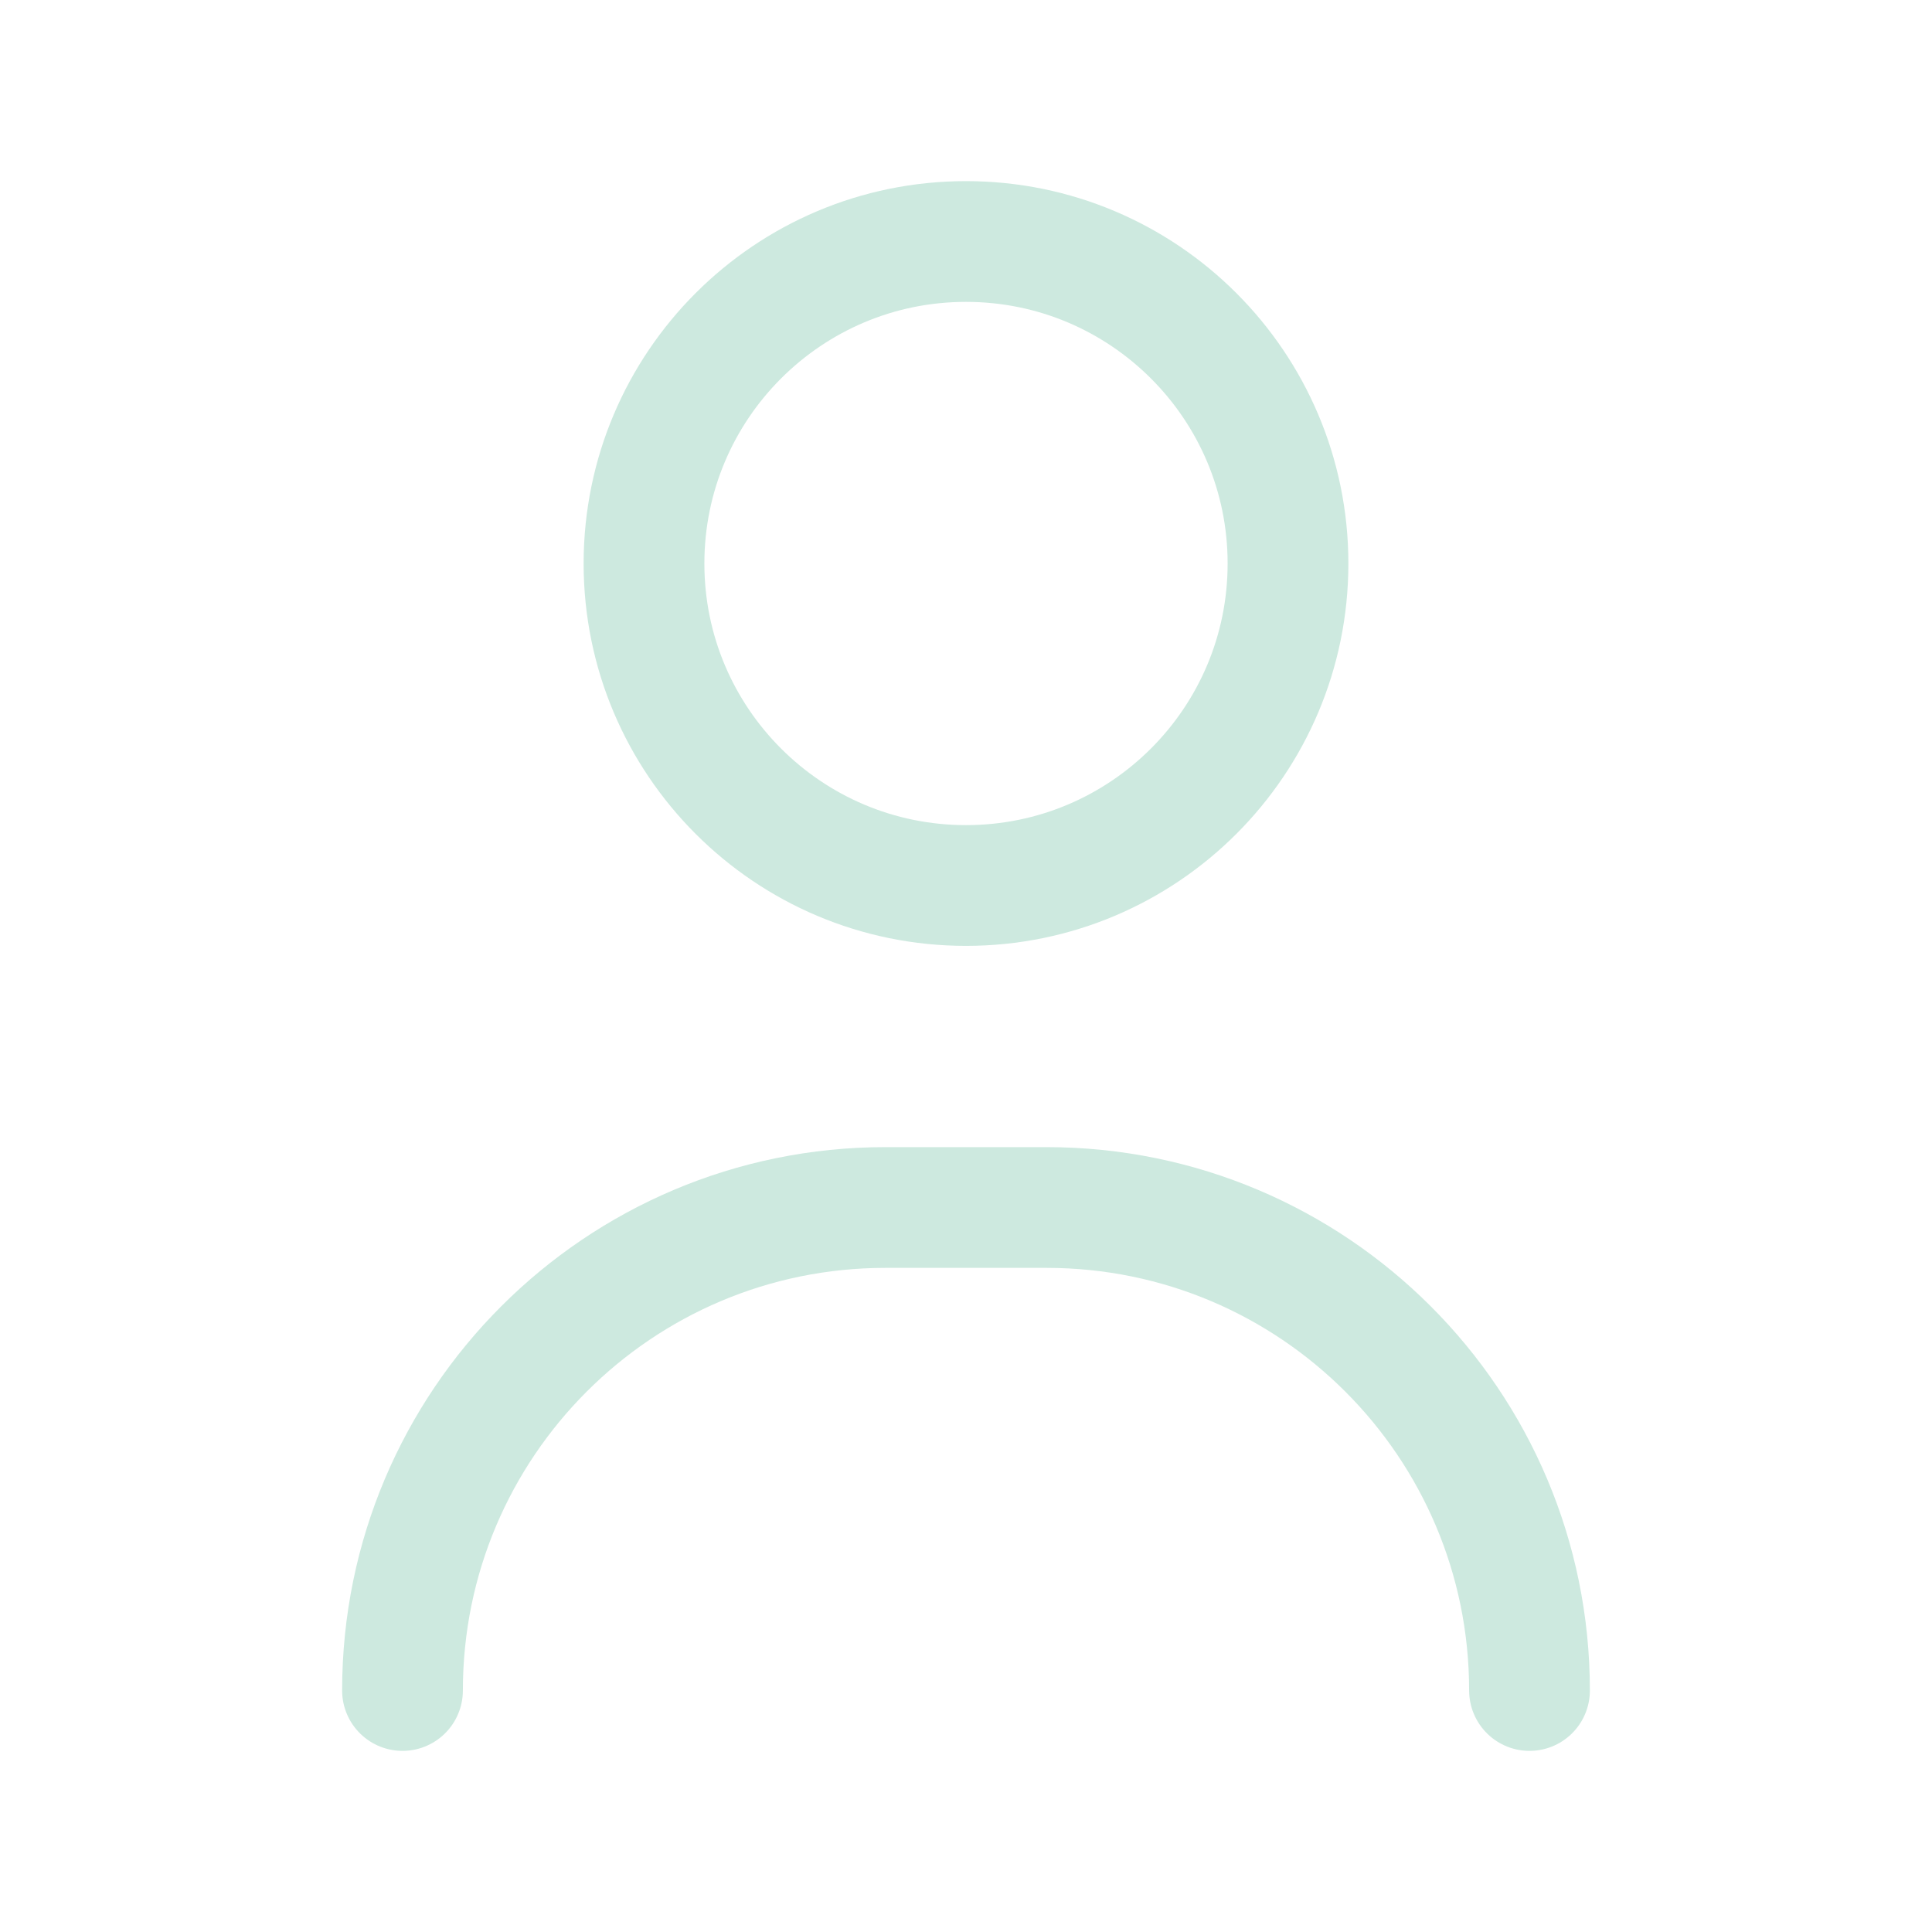
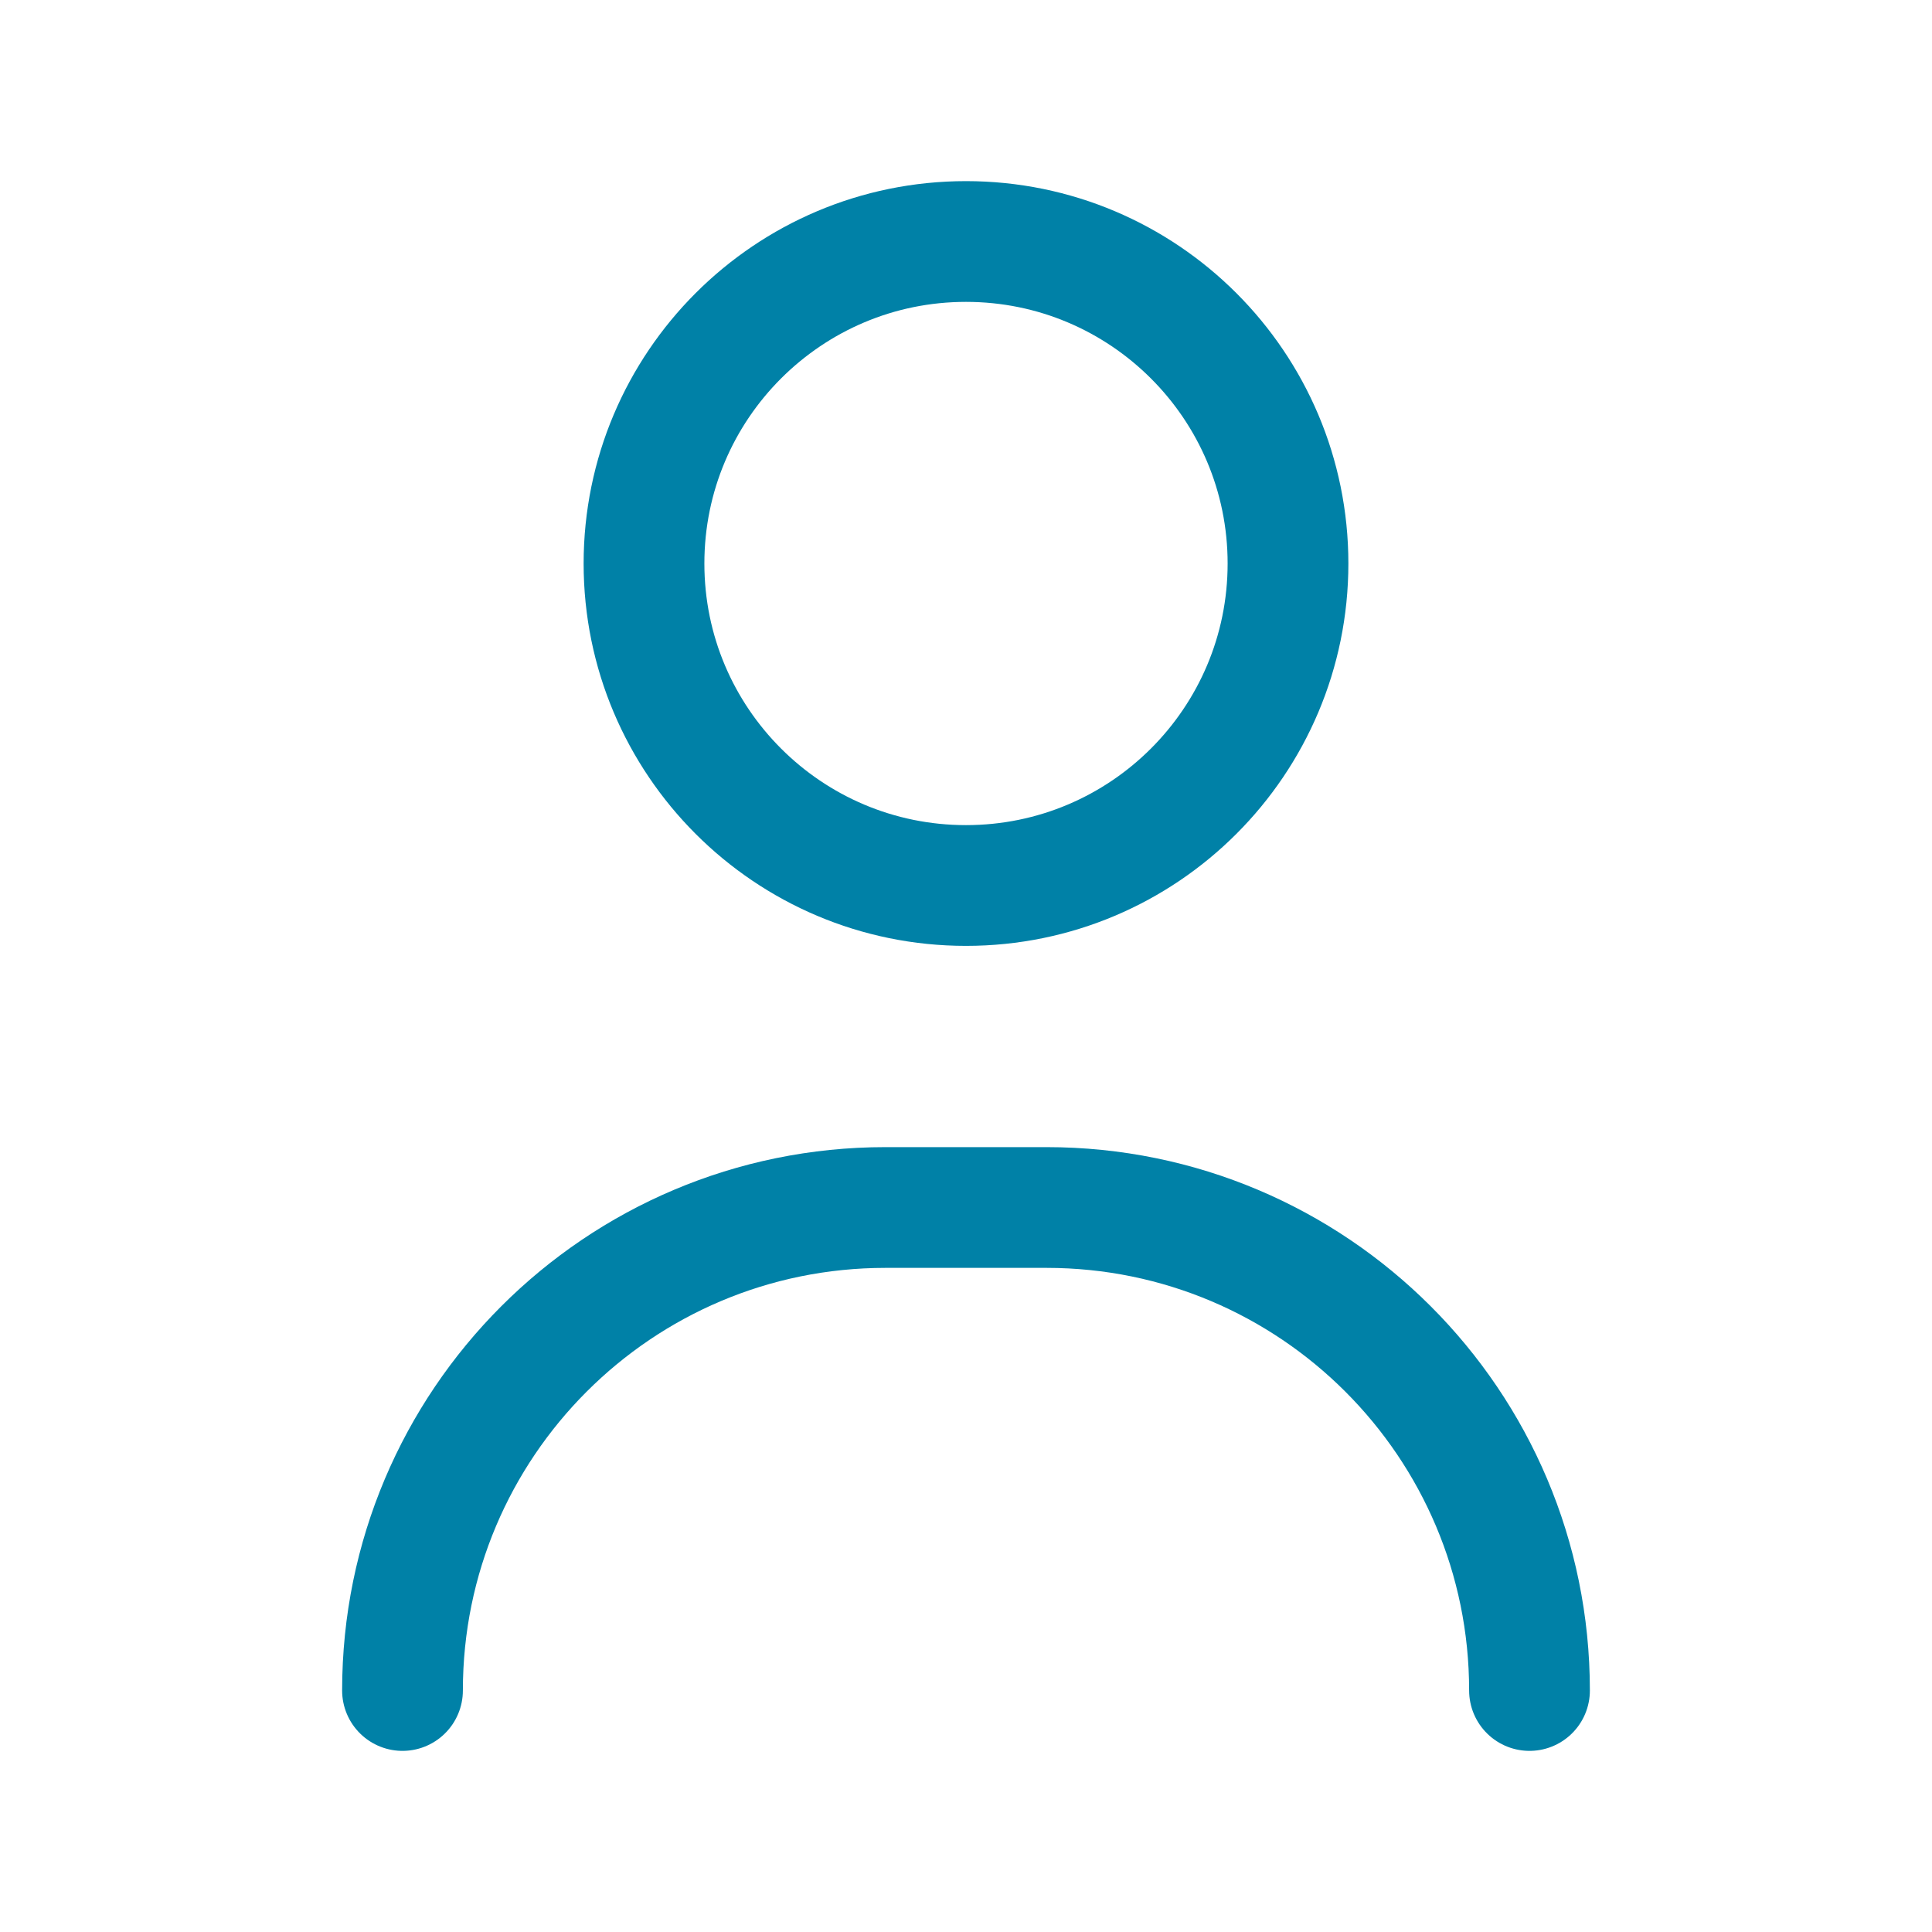
<svg xmlns="http://www.w3.org/2000/svg" width="24" height="24" viewBox="0 0 24 24" fill="none">
-   <path d="M19 21C19 17.686 16.314 15 13 15H11C7.686 15 5 17.686 5 21M16 7C16 9.209 14.209 11 12 11C9.791 11 8 9.209 8 7C8 4.791 9.791 3 12 3C14.209 3 16 4.791 16 7Z" stroke="#CDE9DF" stroke-width="1.5" stroke-linecap="round" stroke-linejoin="round" />
+   <path d="M19 21C19 17.686 16.314 15 13 15H11C7.686 15 5 17.686 5 21M16 7C16 9.209 14.209 11 12 11C9.791 11 8 9.209 8 7C8 4.791 9.791 3 12 3C14.209 3 16 4.791 16 7Z" stroke="#0081A7" stroke-width="1.5" stroke-linecap="round" stroke-linejoin="round" />
</svg>
